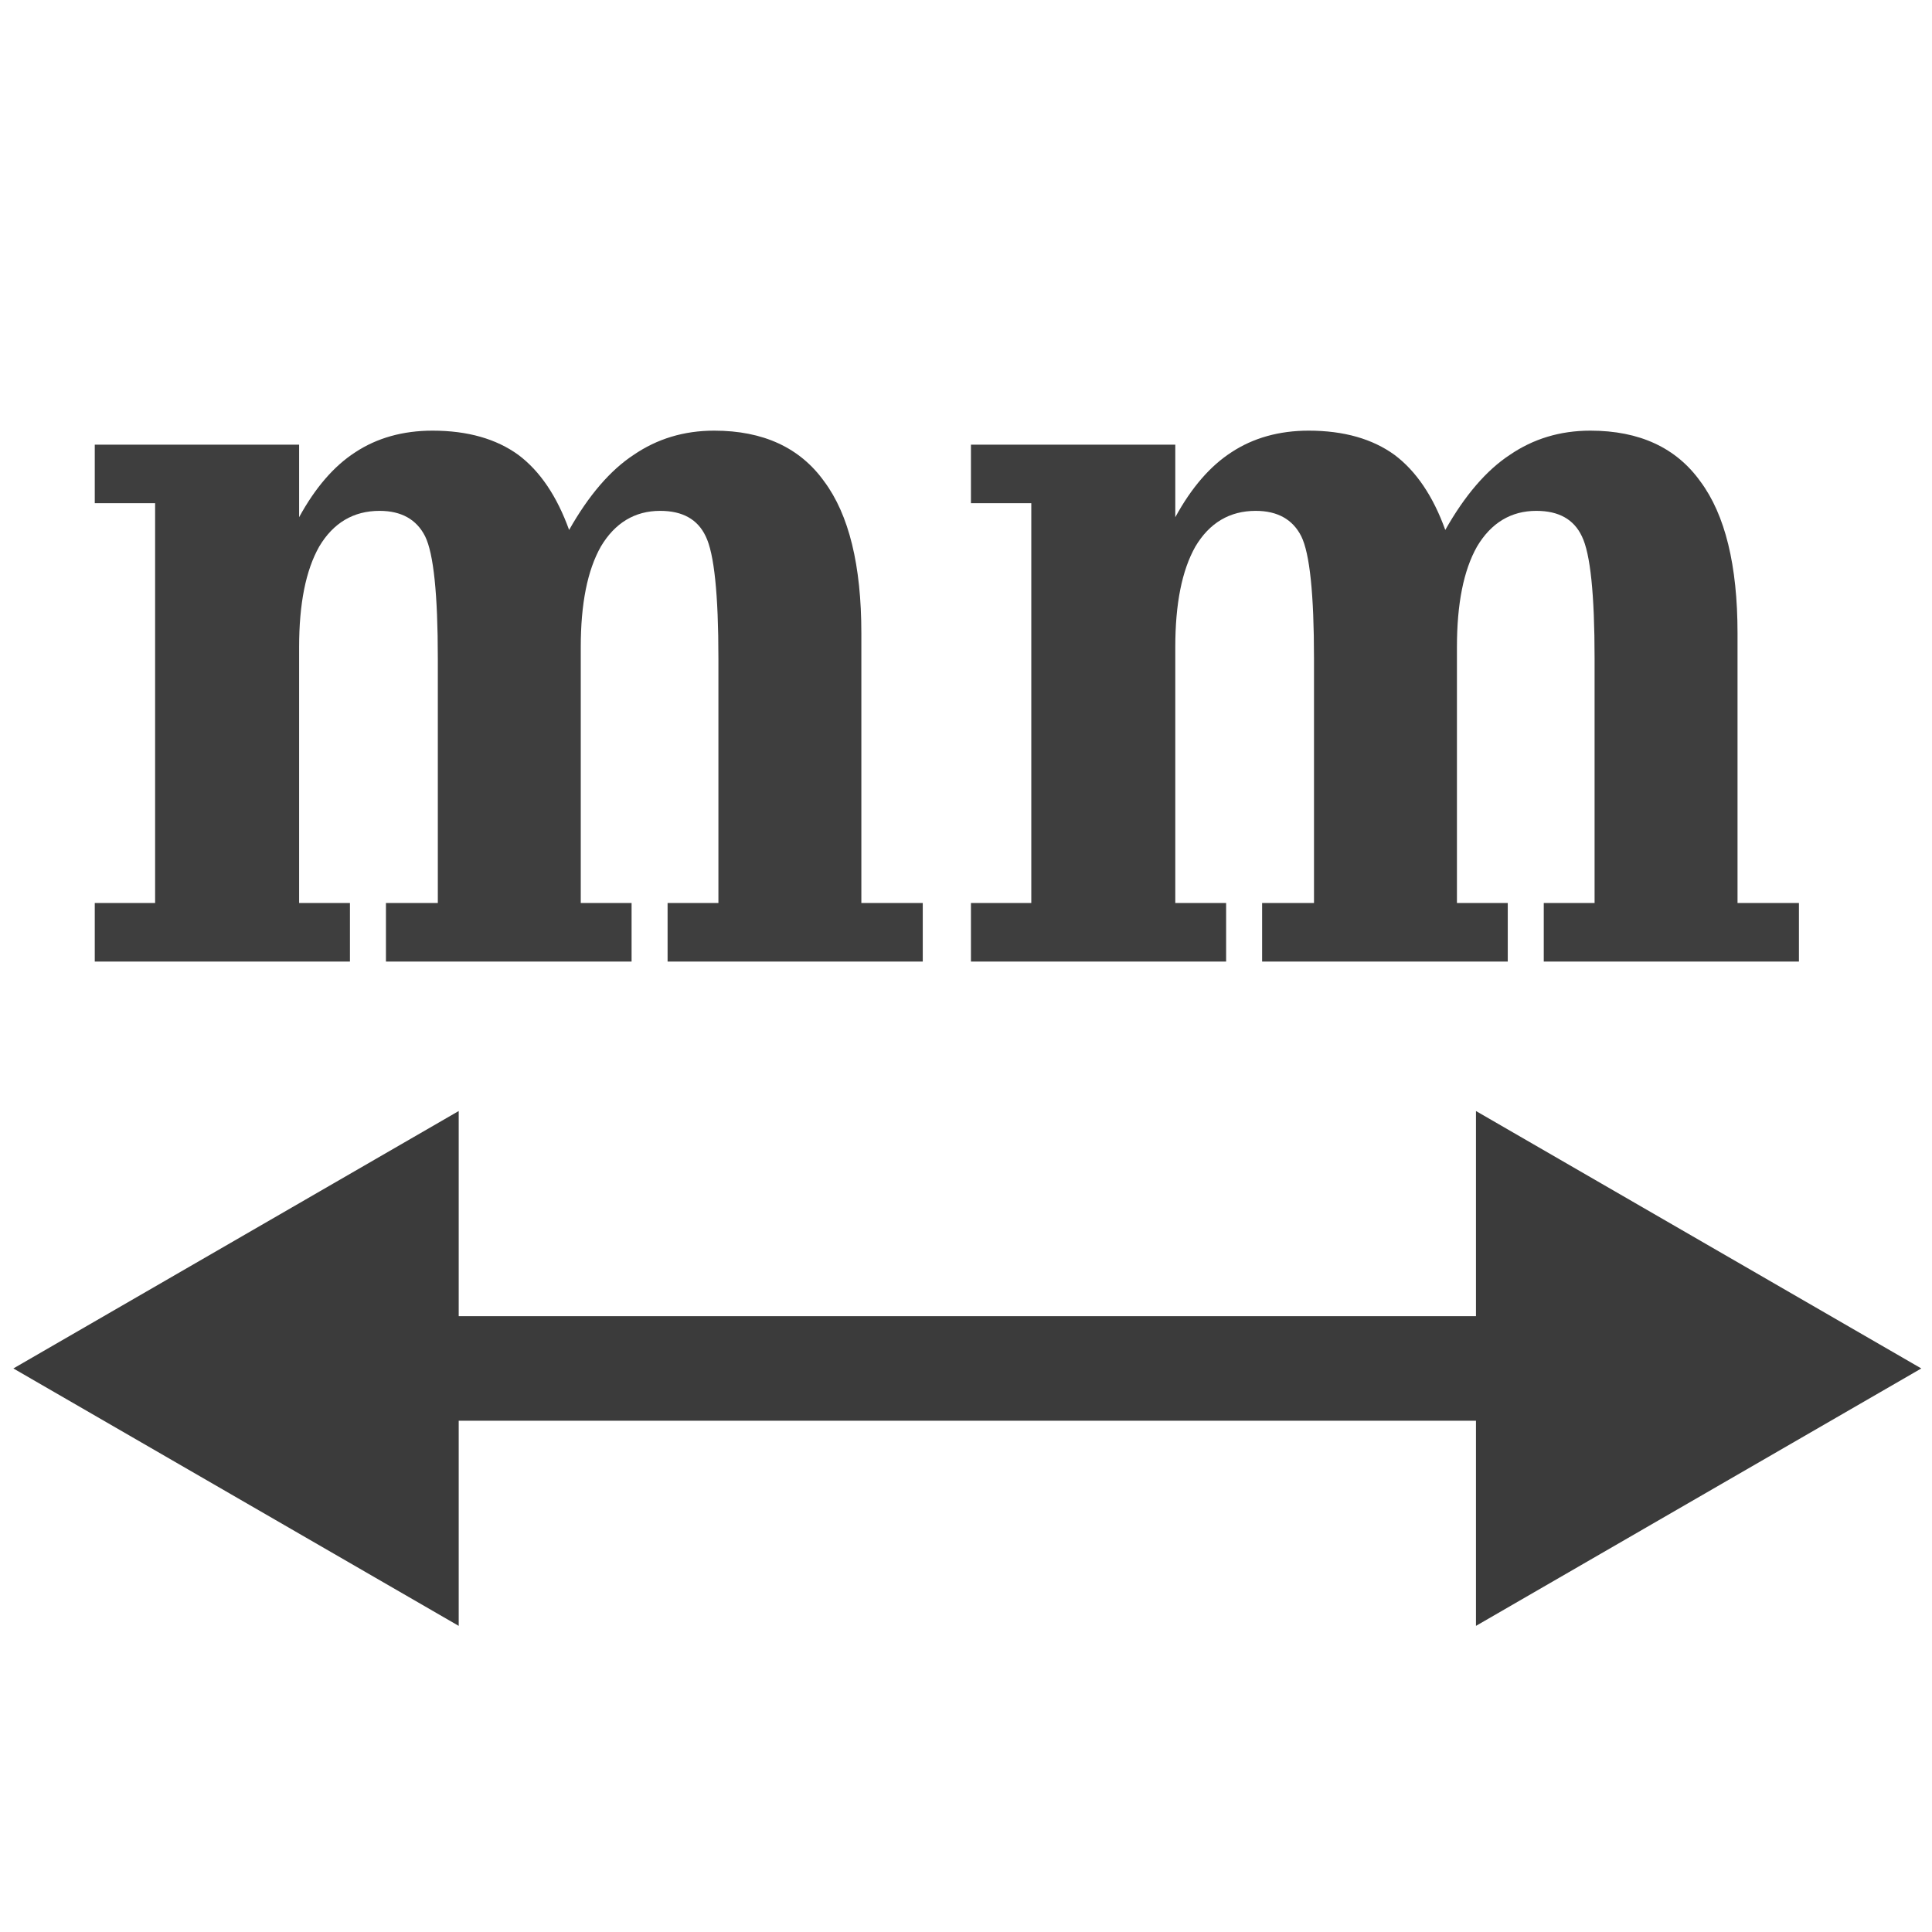
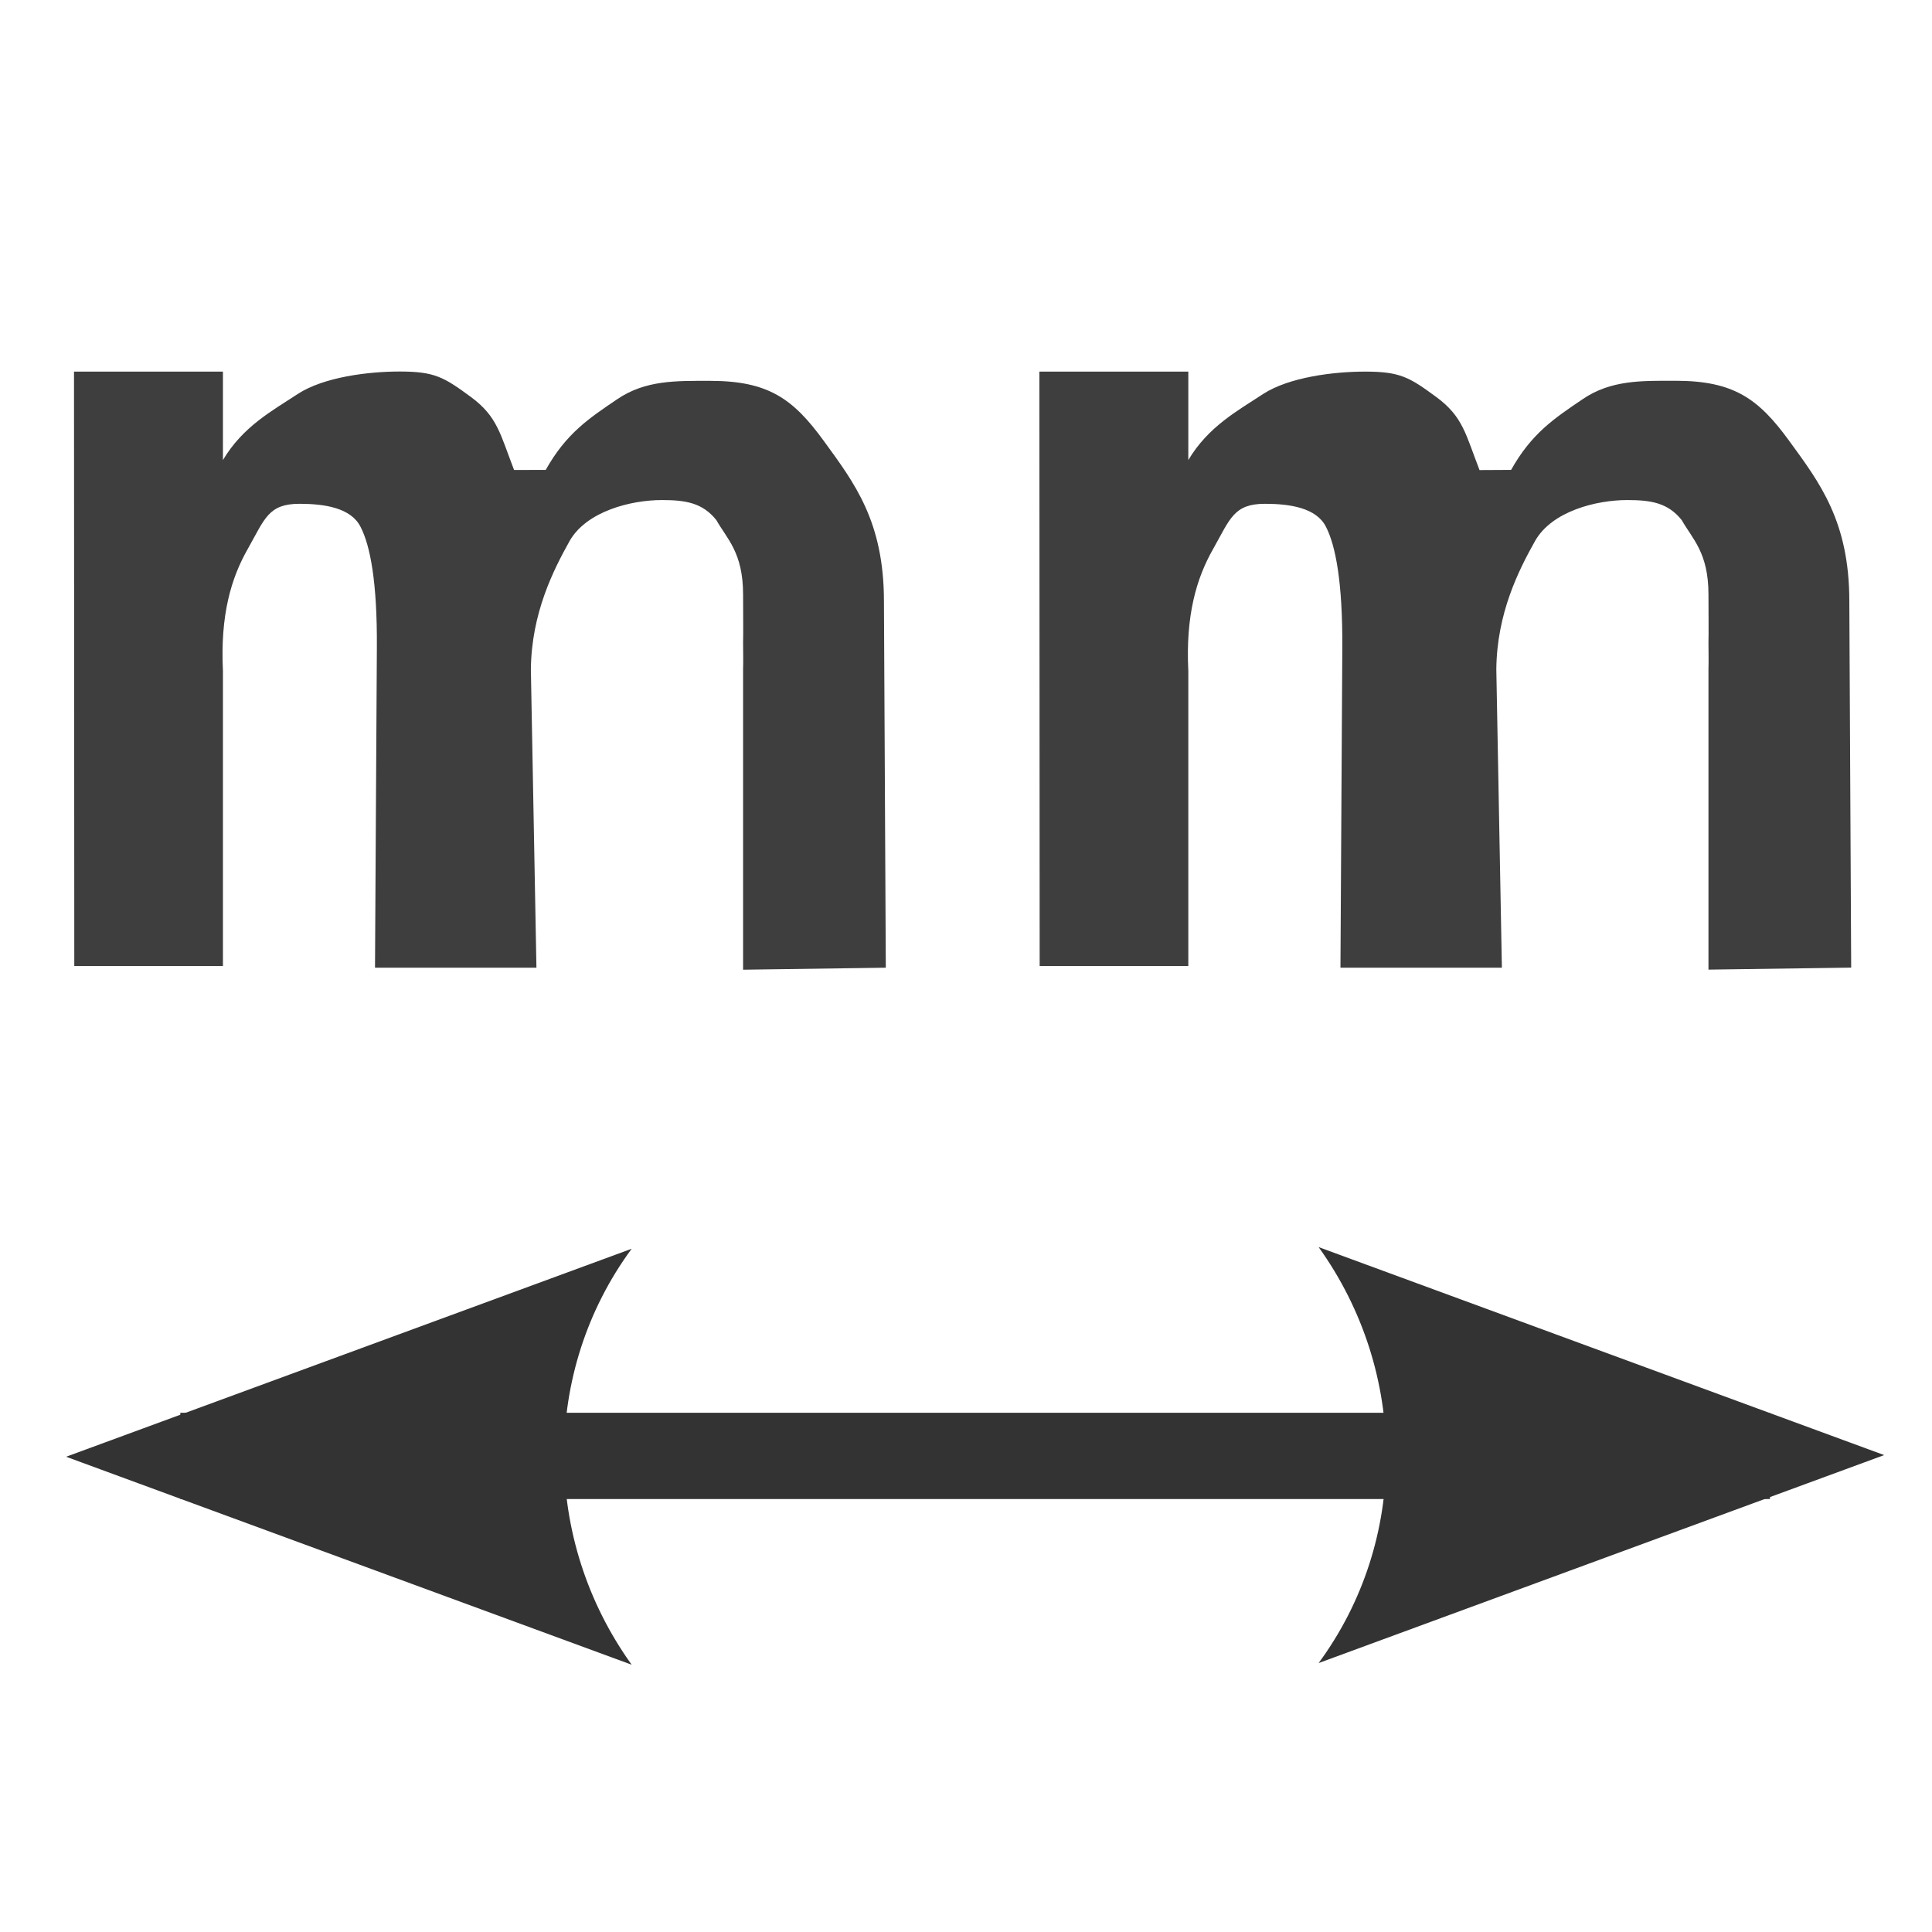
<svg xmlns="http://www.w3.org/2000/svg" height="26" width="26" version="1.1" id="svg2">
  <defs id="defs4">
-     <marker id="d" refY="0" refX="0" overflow="visible" orient="auto" style="overflow:visible">
-       <path d="M 5.77,0 -2.88,5 V -5 l 8.65,5 z" transform="scale(0.4,0.4)" id="path7" style="fill-rule:evenodd;stroke:#000000;stroke-width:1pt" />
+     <marker orient="auto" refY="0.0" refX="0.0" id="Arrow2Mend" style="overflow:visible;">
+       <path id="path3800" style="fill-rule:evenodd;stroke-width:0.625;stroke-linejoin:round;" d="M 8.719,4.034 L -2.207,0.016 L 8.719,-4.002 C 6.973,-1.63 6.983,1.616 8.719,4.034 z " transform="scale(0.6) rotate(180) translate(0,0)" />
    </marker>
-     <marker id="c" refY="0" refX="0" overflow="visible" orient="auto" style="overflow:visible">
-       <path d="M 5.77,0 -2.88,5 V -5 l 8.65,5 z" transform="scale(-0.4,-0.4)" id="path10" style="fill-rule:evenodd;stroke:#000000;stroke-width:1pt" />
+     <marker orient="auto" refY="0.0" refX="0.0" id="Arrow2Mstart" style="overflow:visible">
+       <path id="path3797" style="fill-rule:evenodd;stroke-width:0.625;stroke-linejoin:round" d="M 8.719,4.034 L -2.207,0.016 L 8.719,-4.002 C 6.973,-1.63 6.983,1.616 8.719,4.034 z " transform="scale(0.6) translate(0,0)" />
    </marker>
  </defs>
-   <path style="fill:#eaeaea;stroke:#000000;stroke-width:1.407px;marker-start:url(#c);marker-end:url(#d);fill-opacity:1;opacity:0.766" id="path14" d="M 4.177,18.416 H 21.859" />
-   <text id="text16" x="0.978" y="11.798" font-size="86.157px" line-height="125%" transform="scale(0.9119449,1.096558)" xml:space="preserve" style="font-size:44.431px;line-height:125%;letter-spacing:0px;word-spacing:0px;fill:#3e3e3e;font-family:Sans">
-     <tspan style="font-size:12.218px;font-weight:bold;fill:#3e3e3e;font-family:DejaVu Serif" id="tspan18" font-weight="bold" x="0.978" y="11.798" font-size="23.693px">mm</tspan>
-   </text>
+   <path style="opacity:0.8;fill:#eaeaea;fill-opacity:1;stroke:#000000;stroke-width:1.161;stroke-miterlimit:4;stroke-dasharray:none;marker-start:url(#Arrow2Mstart);marker-end:url(#Arrow2Mend)" id="path14" d="m 2.427,19.593 21.392,0" />
+   <g transform="matrix(0.9612727,0,0,1.121028,0,-1.008983)" style="font-size:47.292px;line-height:125%;letter-spacing:0px;word-spacing:0px;fill:#3e3e3e;font-family:Sans" id="text16">
+     <path d="M 7.64,6.541 C 7.928,6.101 8.246,5.922 8.64,5.693 9.038,5.461 9.467,5.472 9.941,5.472 c 0.817,7.3e-6 1.163,0.216 1.591,0.72 0.428,0.504 0.843,0.966 0.843,1.927 l 0.026,4.398 -1.998,0.024 0,-3.613 c 0.004,-0.055 -10e-5,-0.257 0,-0.316 0.004,-0.059 -10e-5,-0.466 0,-0.576 C 10.403,7.533 10.177,7.369 10.029,7.144 9.835,6.935 9.596,6.903 9.266,6.903 8.834,6.903 8.214,7.037 7.976,7.392 7.744,7.748 7.441,8.262 7.432,8.935 l 0.078,3.582 -2.26,0 0.026,-3.842 C 5.282,7.887 5.183,7.448 5.047,7.224 4.912,6.995 4.54,6.948 4.193,6.948 3.757,6.948 3.707,7.128 3.47,7.488 3.233,7.843 3.083,8.289 3.121,8.953 l 0,3.544 -2.081,0 -0.004,-7.136 2.085,0 0,1.062 C 3.4,6.02 3.808,5.833 4.168,5.63 4.532,5.426 5.158,5.36 5.594,5.36 c 0.491,7.3e-6 0.62,0.067 0.996,0.304 0.377,0.237 0.413,0.45 0.607,0.878" style="font-size:13.005px;font-style:normal;font-variant:normal;font-weight:600;font-stretch:normal;fill:#3e3e3e;font-family:NanumGothic;-inkscape-font-specification:NanumGothic Semi-Bold" id="path2990" />
+     <path d="m 21.155,6.541 c 0.288,-0.44 0.606,-0.619 1,-0.848 0.398,-0.233 0.827,-0.222 1.301,-0.222 0.817,7.3e-6 1.163,0.216 1.591,0.72 0.428,0.504 0.843,0.966 0.843,1.927 l 0.026,4.398 -1.998,0.024 0,-3.613 c 0.004,-0.055 -10e-5,-0.257 0,-0.316 0.004,-0.059 -10e-5,-0.466 0,-0.576 C 23.918,7.533 23.692,7.369 23.544,7.144 23.35,6.935 23.111,6.903 22.781,6.903 c -0.432,5.6e-6 -1.052,0.133 -1.289,0.489 -0.233,0.356 -0.536,0.87 -0.544,1.543 l 0.078,3.582 -2.26,0 0.026,-3.842 c 0.005,-0.787 -0.094,-1.226 -0.229,-1.451 -0.135,-0.229 -0.507,-0.276 -0.854,-0.276 -0.436,5.6e-6 -0.487,0.18 -0.724,0.54 -0.237,0.356 -0.387,0.801 -0.349,1.465 l 0,3.544 -2.081,0 -0.004,-7.136 2.085,0 0,1.062 c 0.279,-0.402 0.687,-0.59 1.047,-0.793 0.364,-0.203 0.991,-0.269 1.427,-0.269 0.491,7.3e-6 0.62,0.067 0.996,0.304 0.377,0.237 0.413,0.45 0.607,0.878" style="font-size:13.005px;font-style:normal;font-variant:normal;font-weight:600;font-stretch:normal;line-height:125%;letter-spacing:0px;word-spacing:0px;fill:#3e3e3e;font-family:NanumGothic;-inkscape-font-specification:NanumGothic Semi-Bold" id="path2990-5" />
+   </g>
</svg>
